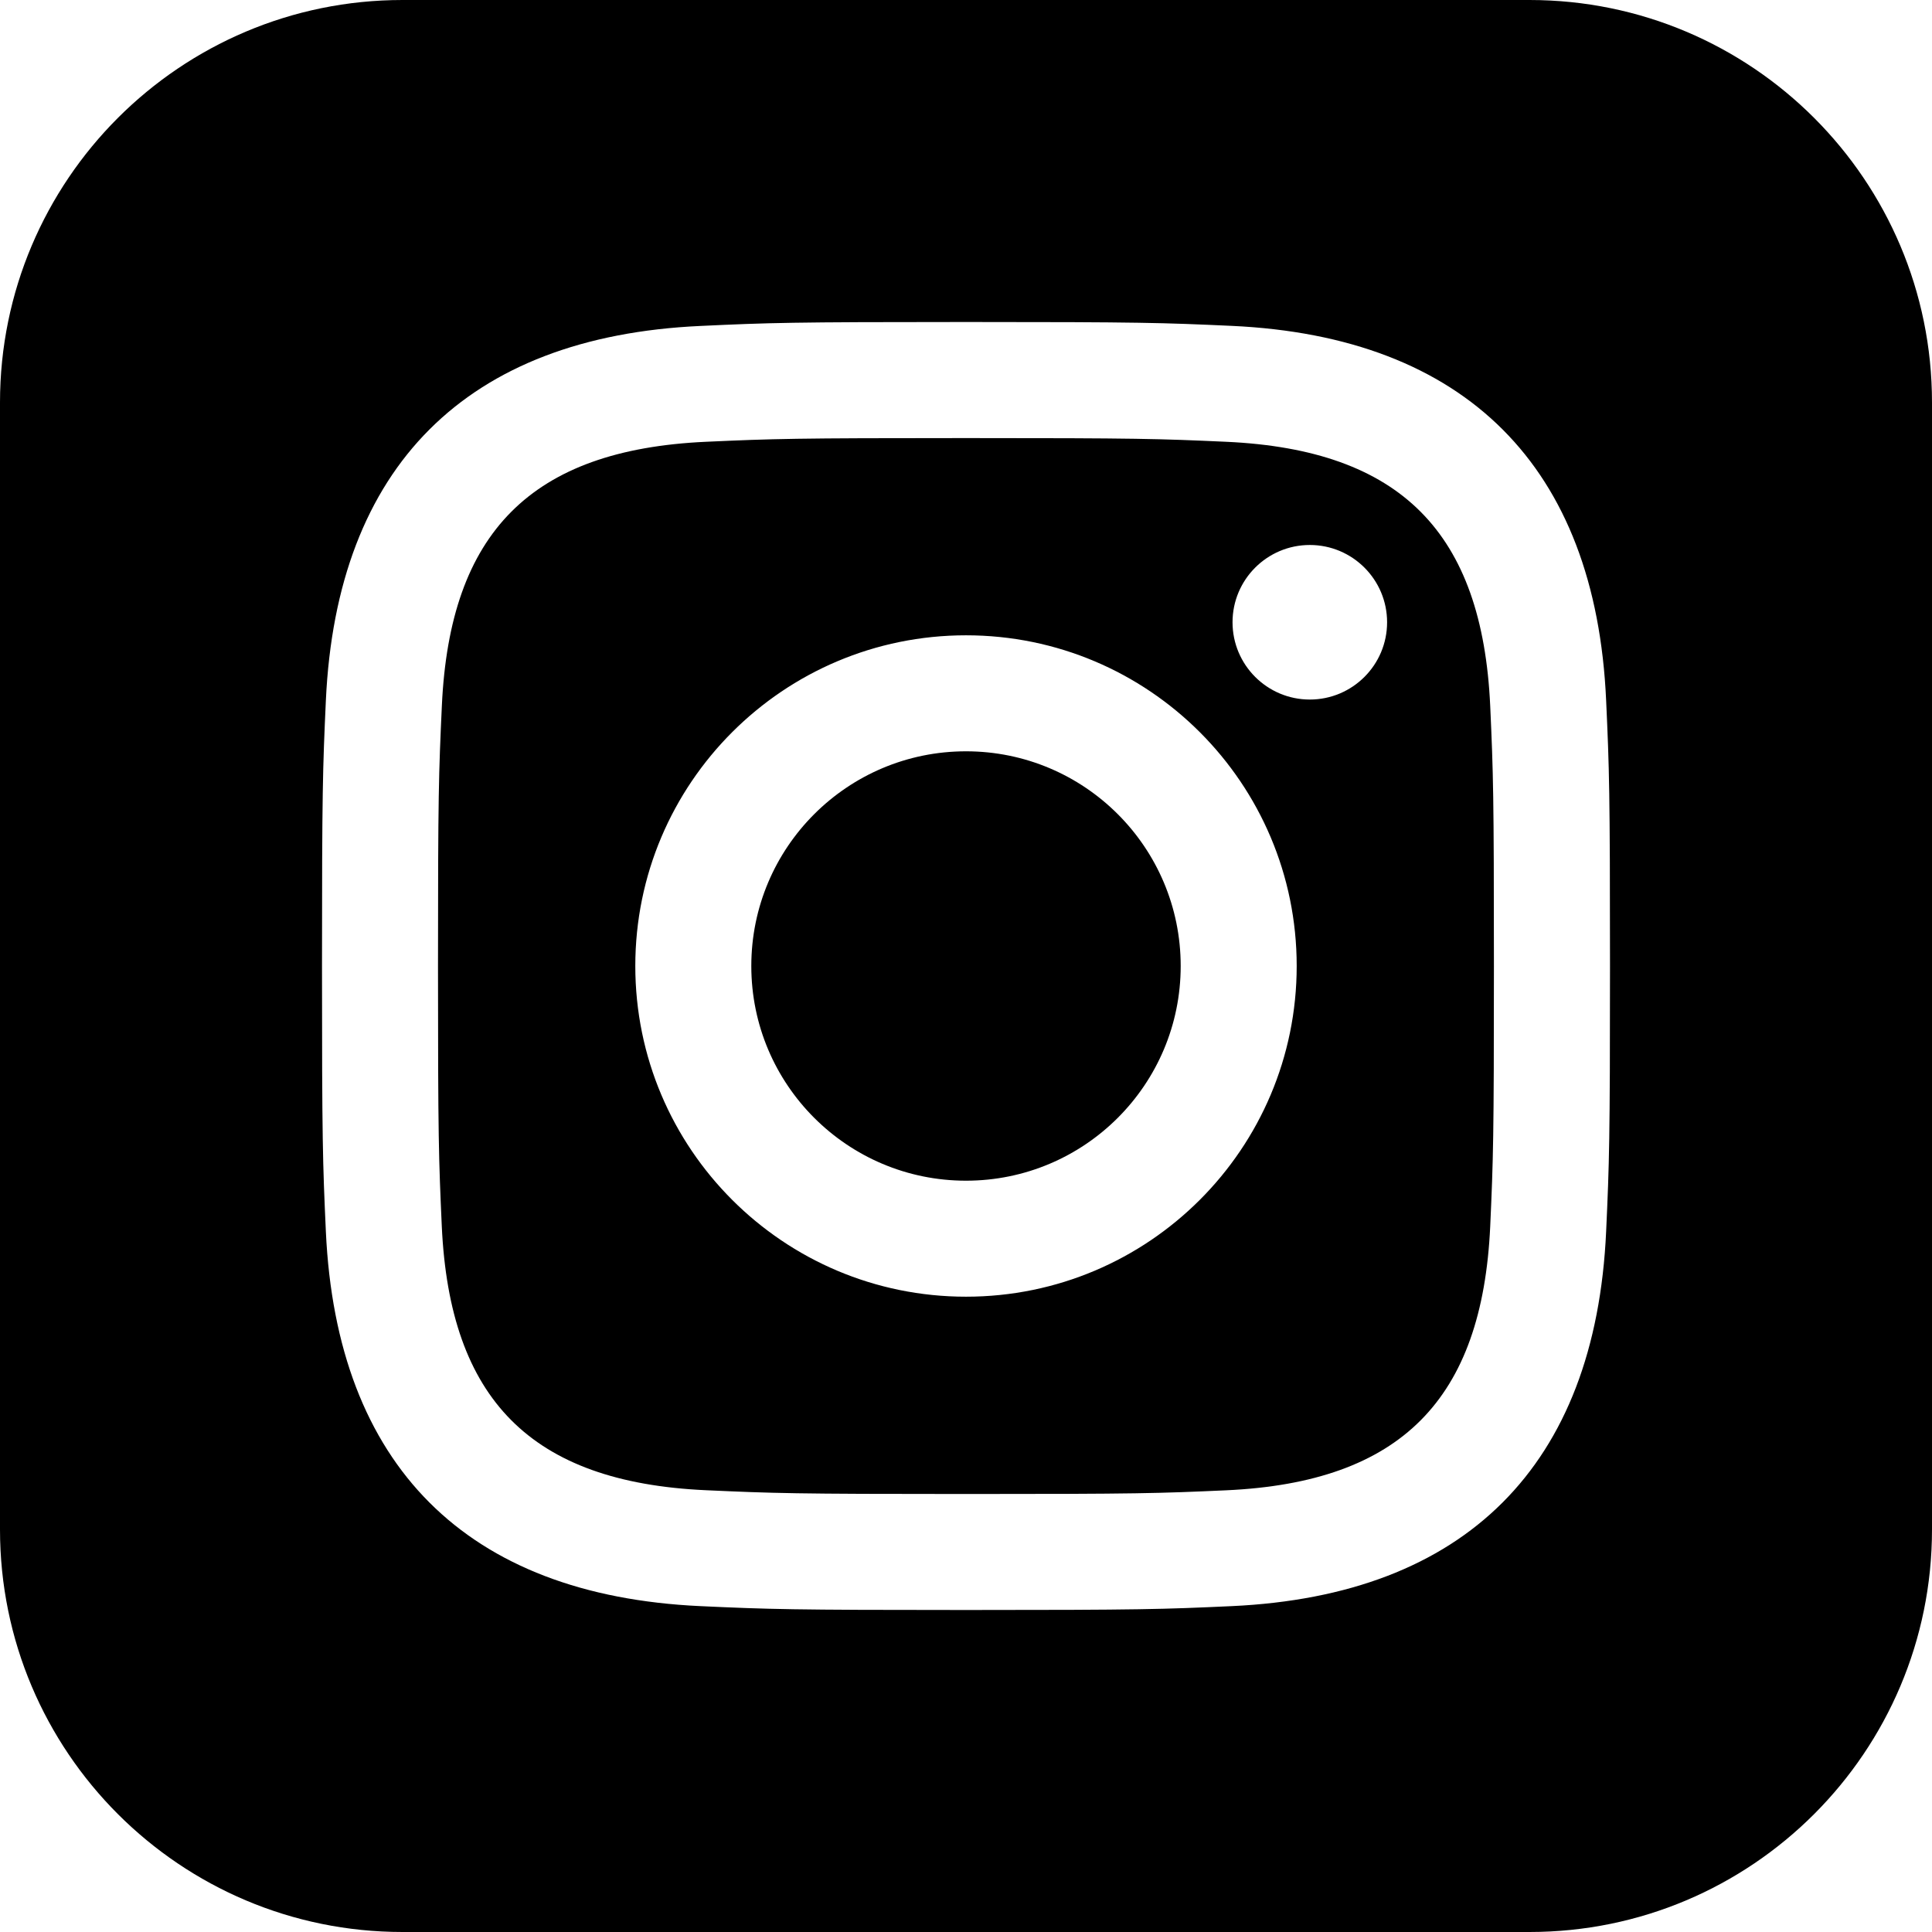
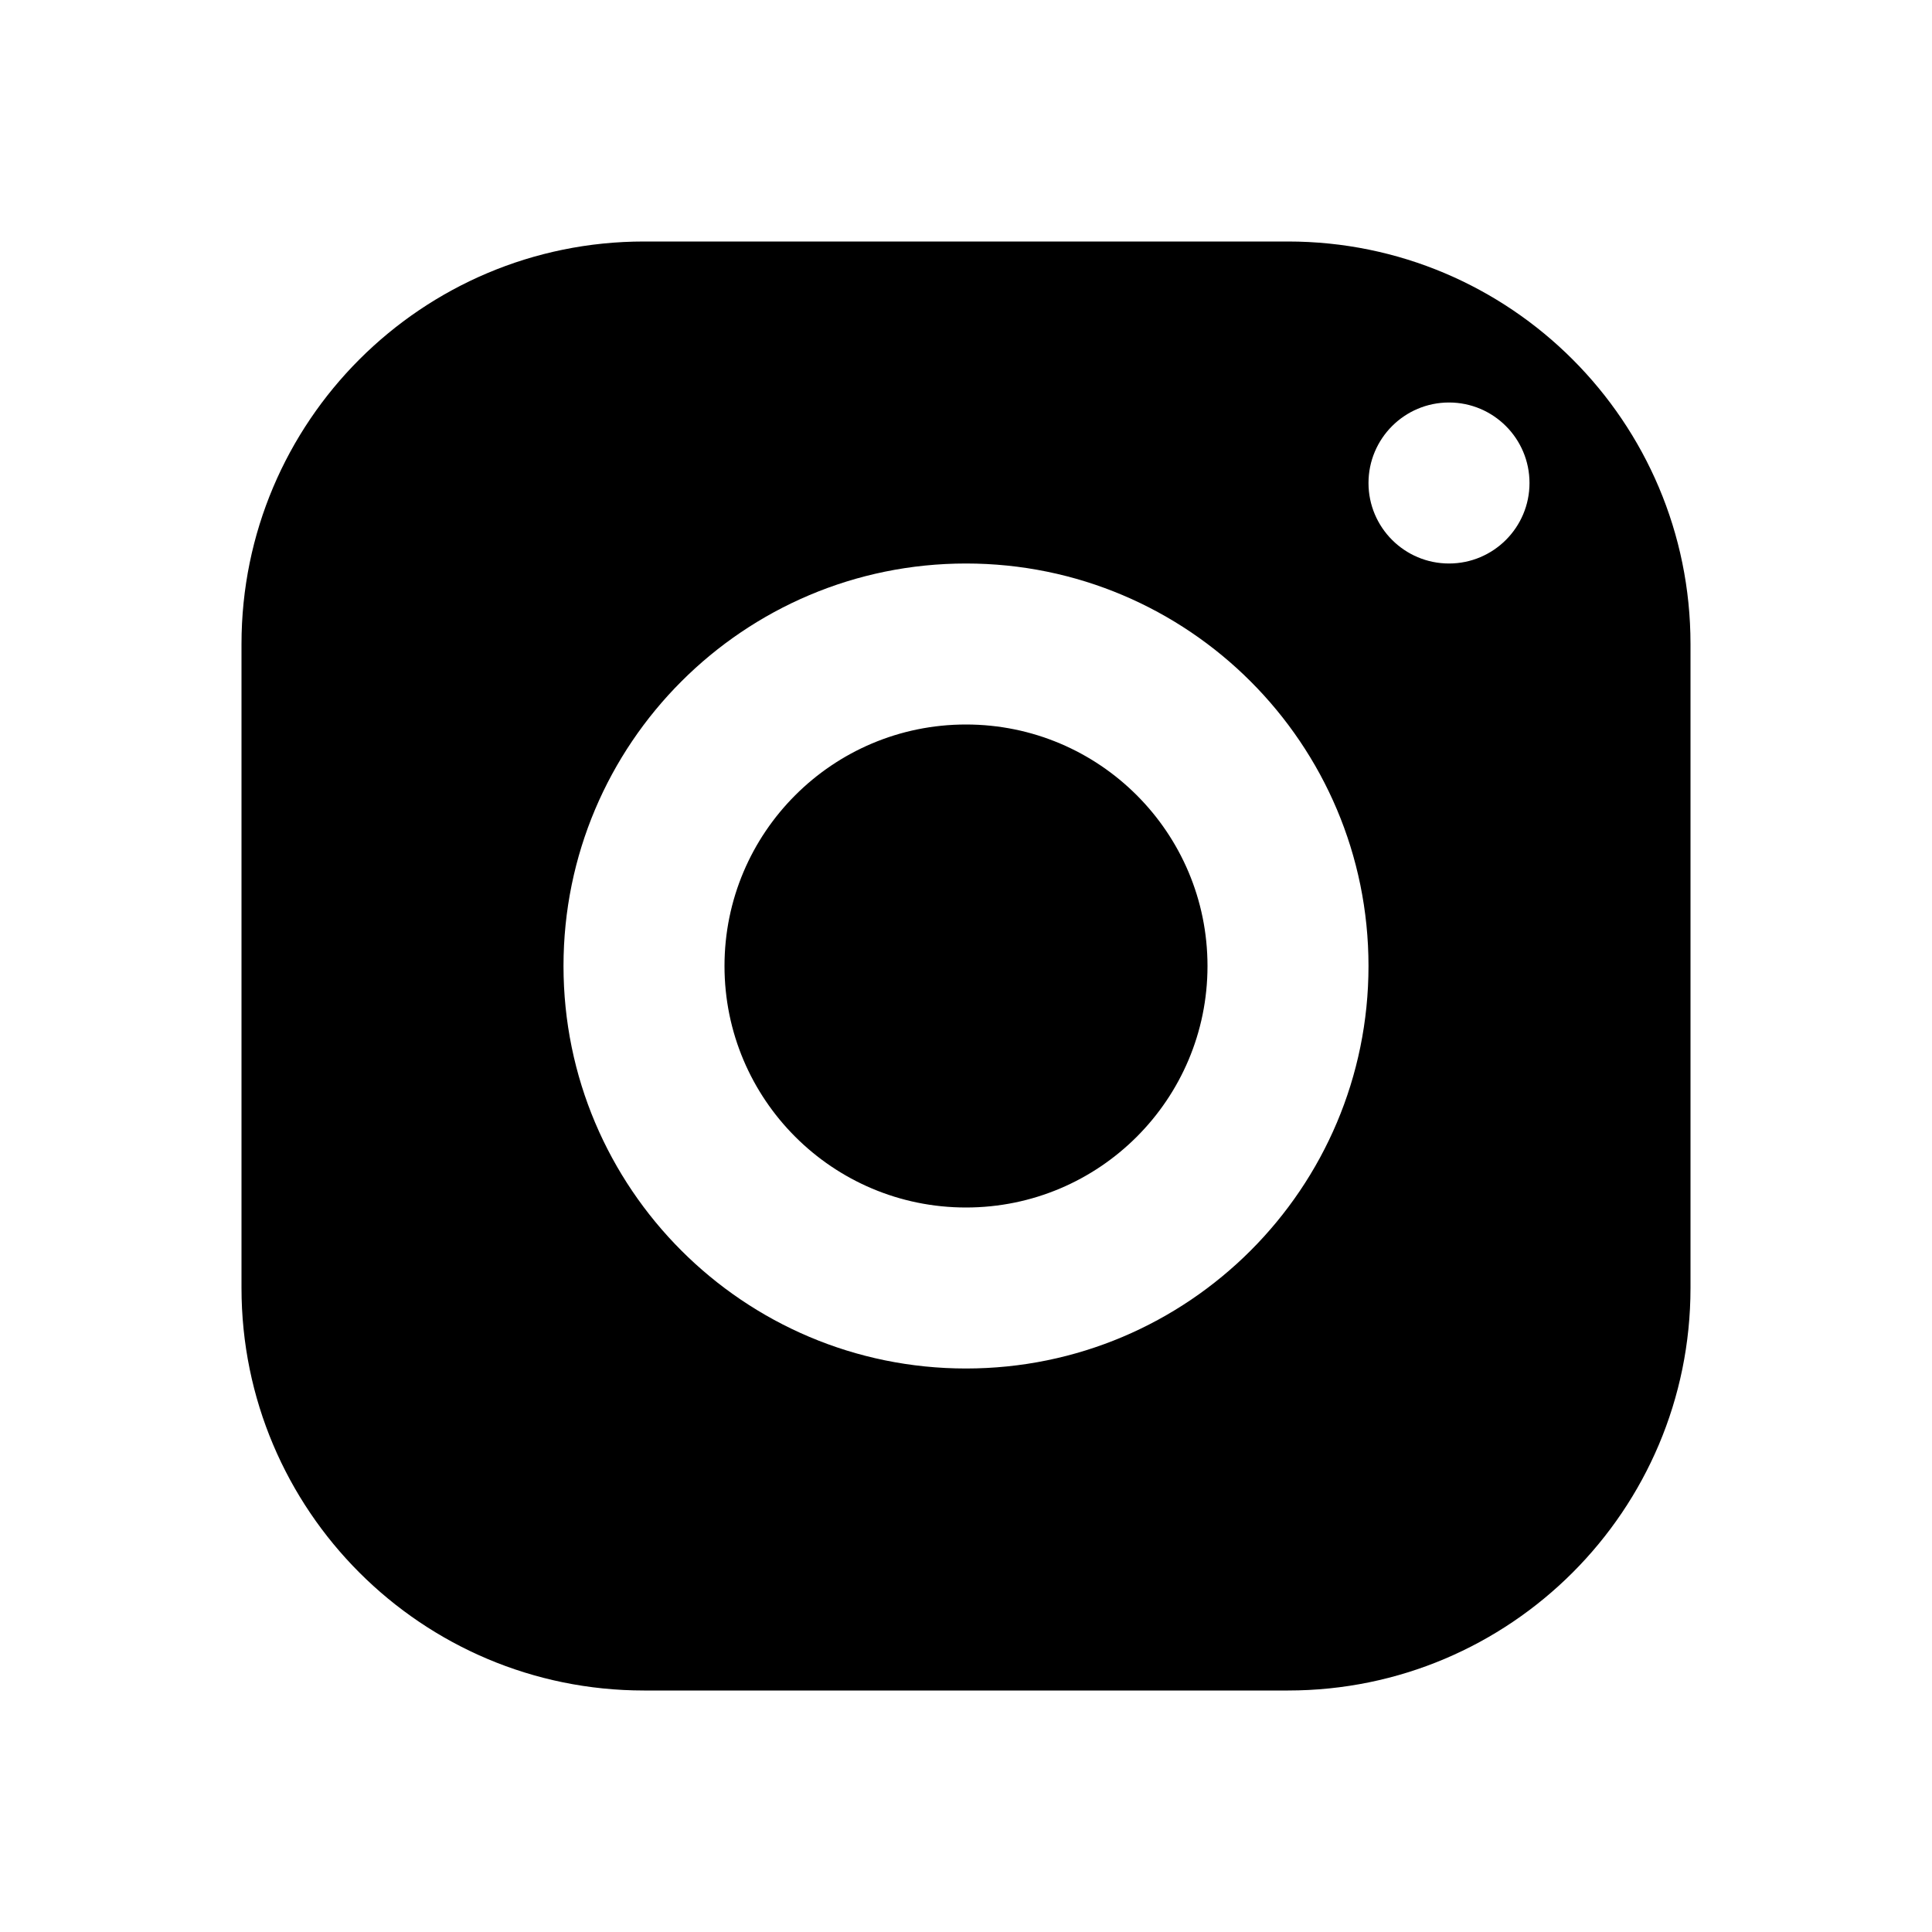
- <svg xmlns="http://www.w3.org/2000/svg" width="24" height="24" viewBox="0 0 24 24">
-   <path d="M15.233 5.488c-.843-.038-1.097-.046-3.233-.046s-2.389.008-3.232.046c-2.17.099-3.181 1.127-3.279 3.279-.039.844-.048 1.097-.048 3.233s.009 2.389.047 3.233c.099 2.148 1.106 3.18 3.279 3.279.843.038 1.097.047 3.233.047 2.137 0 2.39-.008 3.233-.046 2.17-.099 3.18-1.129 3.279-3.279.038-.844.046-1.097.046-3.233s-.008-2.389-.046-3.232c-.099-2.153-1.111-3.182-3.279-3.281zm-3.233 10.62c-2.269 0-4.108-1.839-4.108-4.108 0-2.269 1.84-4.108 4.108-4.108s4.108 1.839 4.108 4.108c0 2.269-1.839 4.108-4.108 4.108zm4.271-7.418c-.53 0-.96-.43-.96-.96s.43-.96.96-.96.96.43.96.96-.43.96-.96.96zm-1.604 3.31c0 1.473-1.194 2.667-2.667 2.667s-2.667-1.194-2.667-2.667c0-1.473 1.194-2.667 2.667-2.667s2.667 1.194 2.667 2.667zm4.333-12h-14c-2.761 0-5 2.239-5 5v14c0 2.761 2.239 5 5 5h14c2.762 0 5-2.239 5-5v-14c0-2.761-2.238-5-5-5zm.952 15.298c-.132 2.909-1.751 4.521-4.653 4.654-.854.039-1.126.048-3.299.048s-2.444-.009-3.298-.048c-2.908-.133-4.52-1.748-4.654-4.654-.039-.853-.048-1.125-.048-3.298 0-2.172.009-2.445.048-3.298.134-2.908 1.748-4.521 4.654-4.653.854-.04 1.125-.049 3.298-.049s2.445.009 3.299.048c2.908.133 4.523 1.751 4.653 4.653.039.854.048 1.127.048 3.299 0 2.173-.009 2.445-.048 3.298z" />
+ <svg xmlns="http://www.w3.org/2000/svg" viewBox="0 0 24 24" width="24px" height="24px">
+   <path d="M 8 3 C 5.239 3 3 5.239 3 8 L 3 16 C 3 18.761 5.239 21 8 21 L 16 21 C 18.761 21 21 18.761 21 16 L 21 8 C 21 5.239 18.761 3 16 3 L 8 3 z M 18 5 C 18.552 5 19 5.448 19 6 C 19 6.552 18.552 7 18 7 C 17.448 7 17 6.552 17 6 C 17 5.448 17.448 5 18 5 z M 12 7 C 14.761 7 17 9.239 17 12 C 17 14.761 14.761 17 12 17 C 9.239 17 7 14.761 7 12 C 7 9.239 9.239 7 12 7 z M 12 9 A 3 3 0 0 0 9 12 A 3 3 0 0 0 12 15 A 3 3 0 0 0 15 12 A 3 3 0 0 0 12 9 z" />
</svg>
